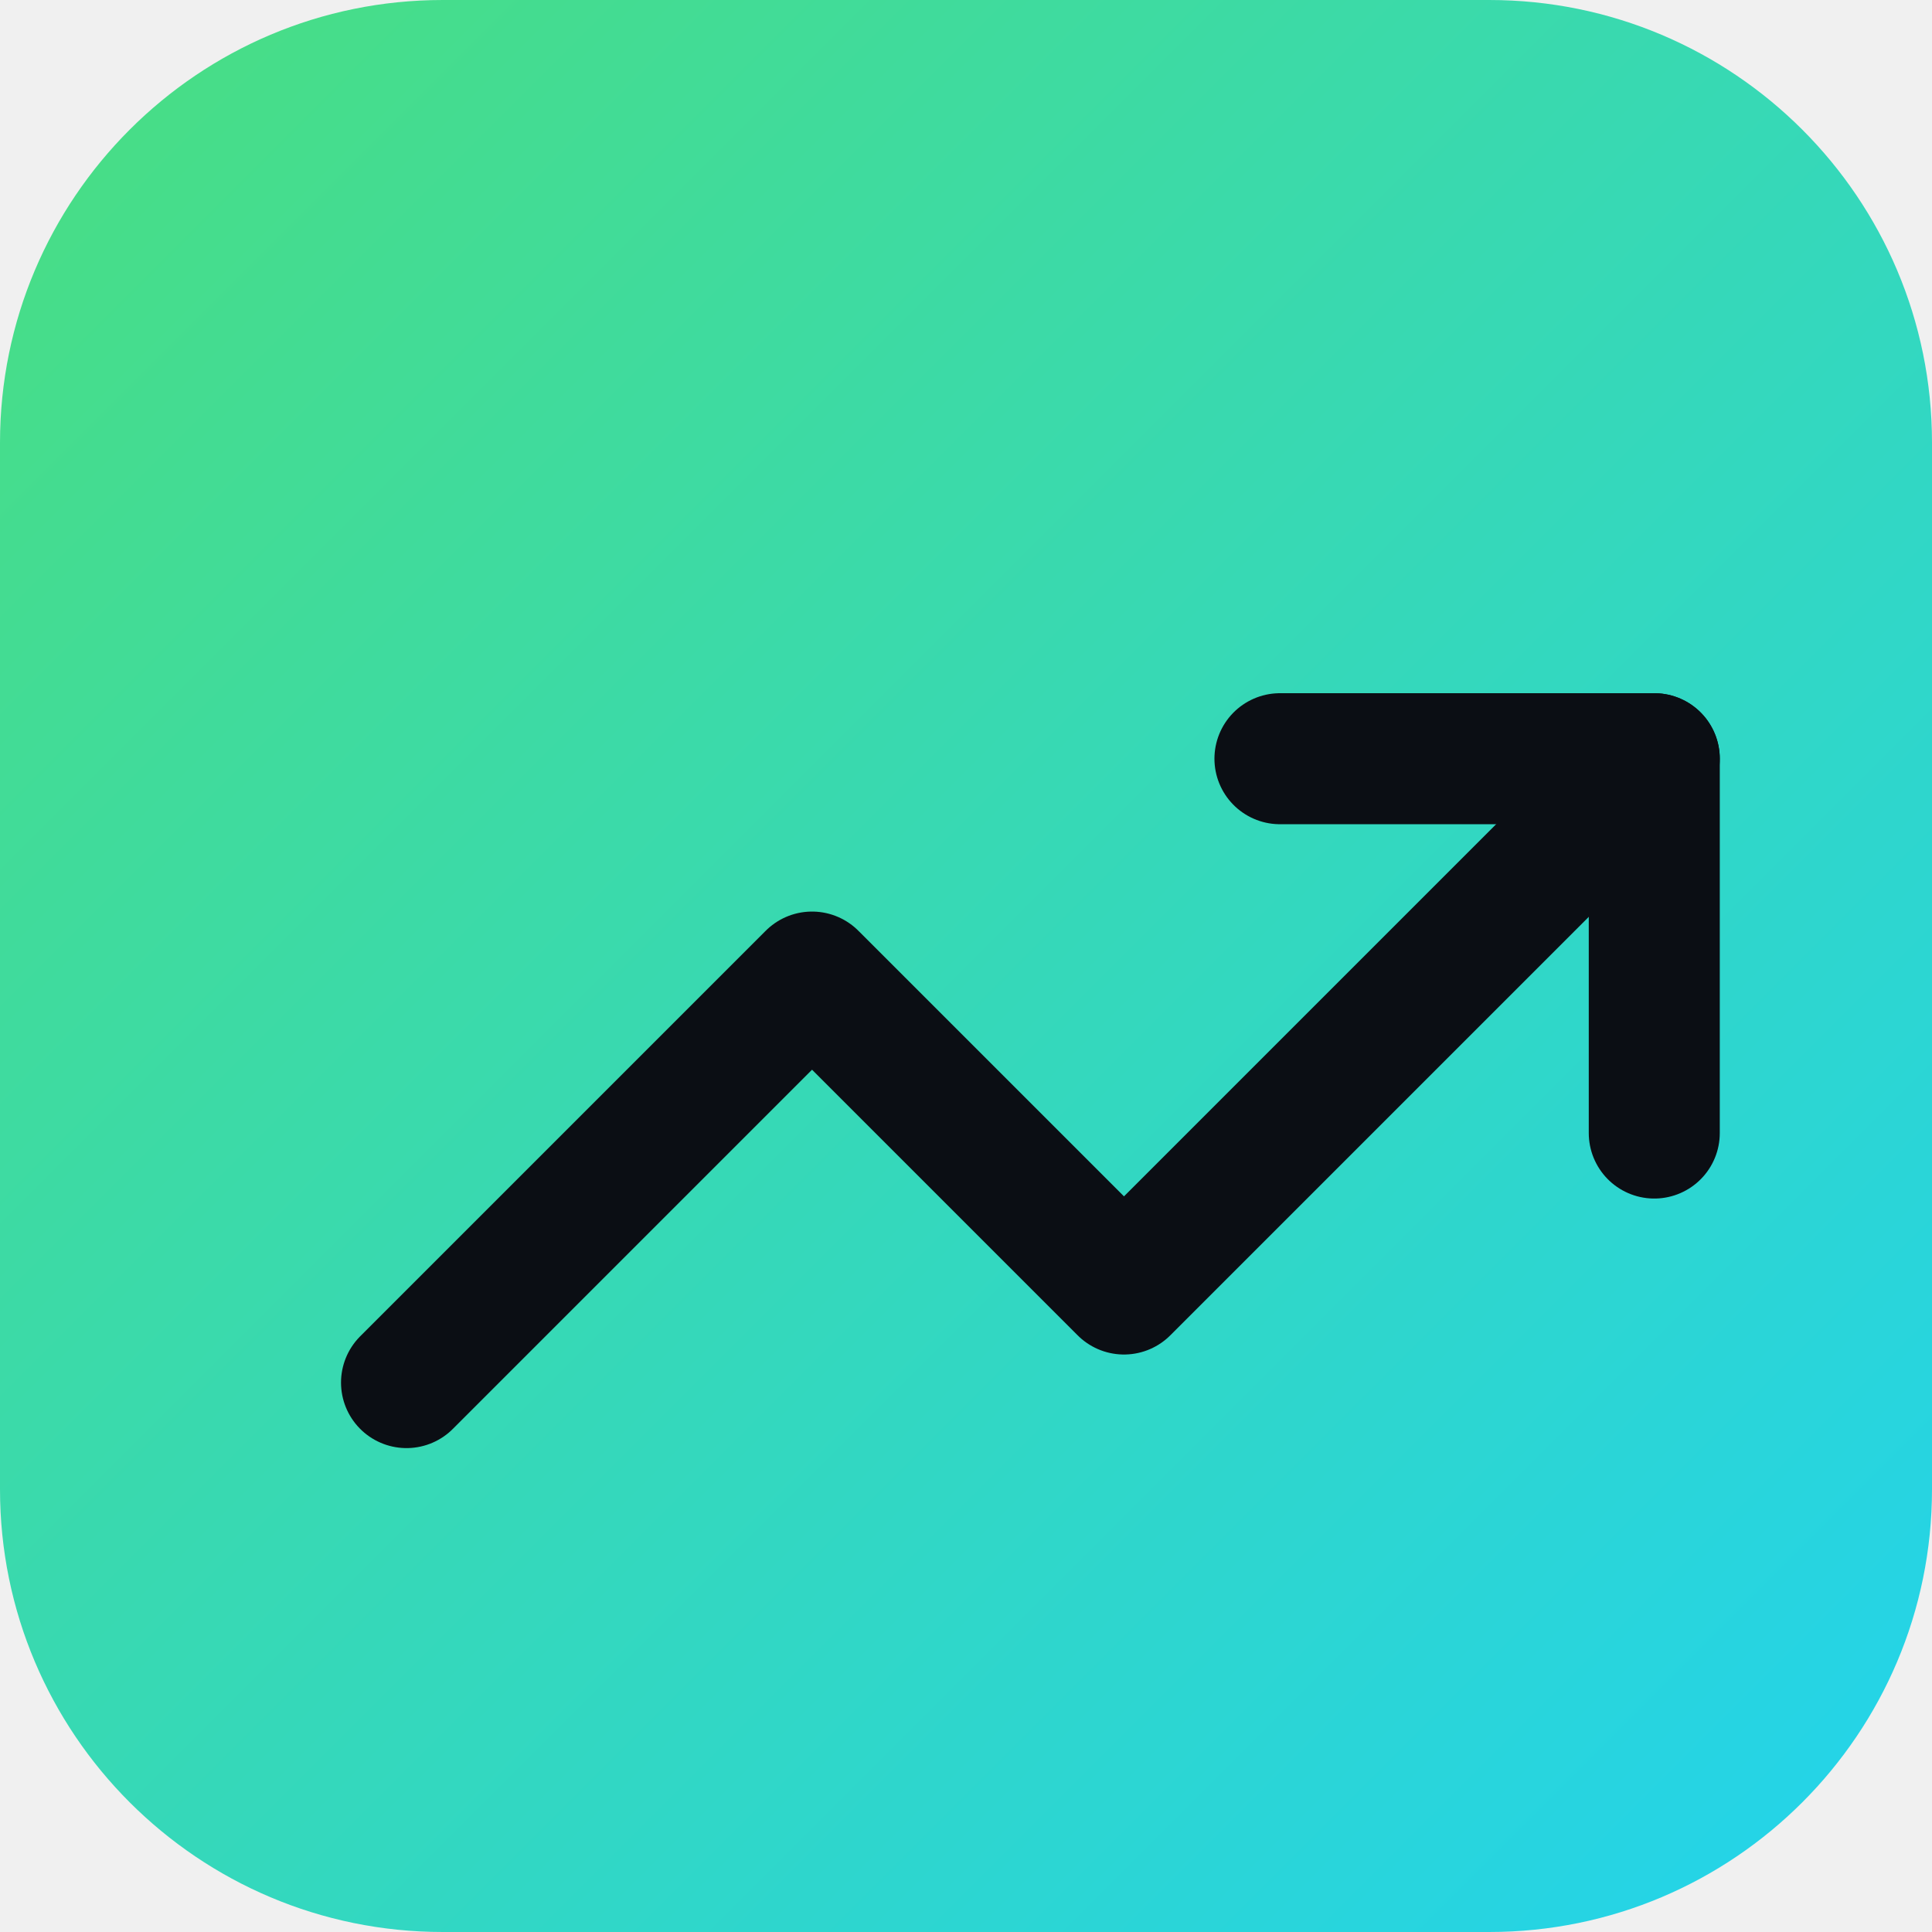
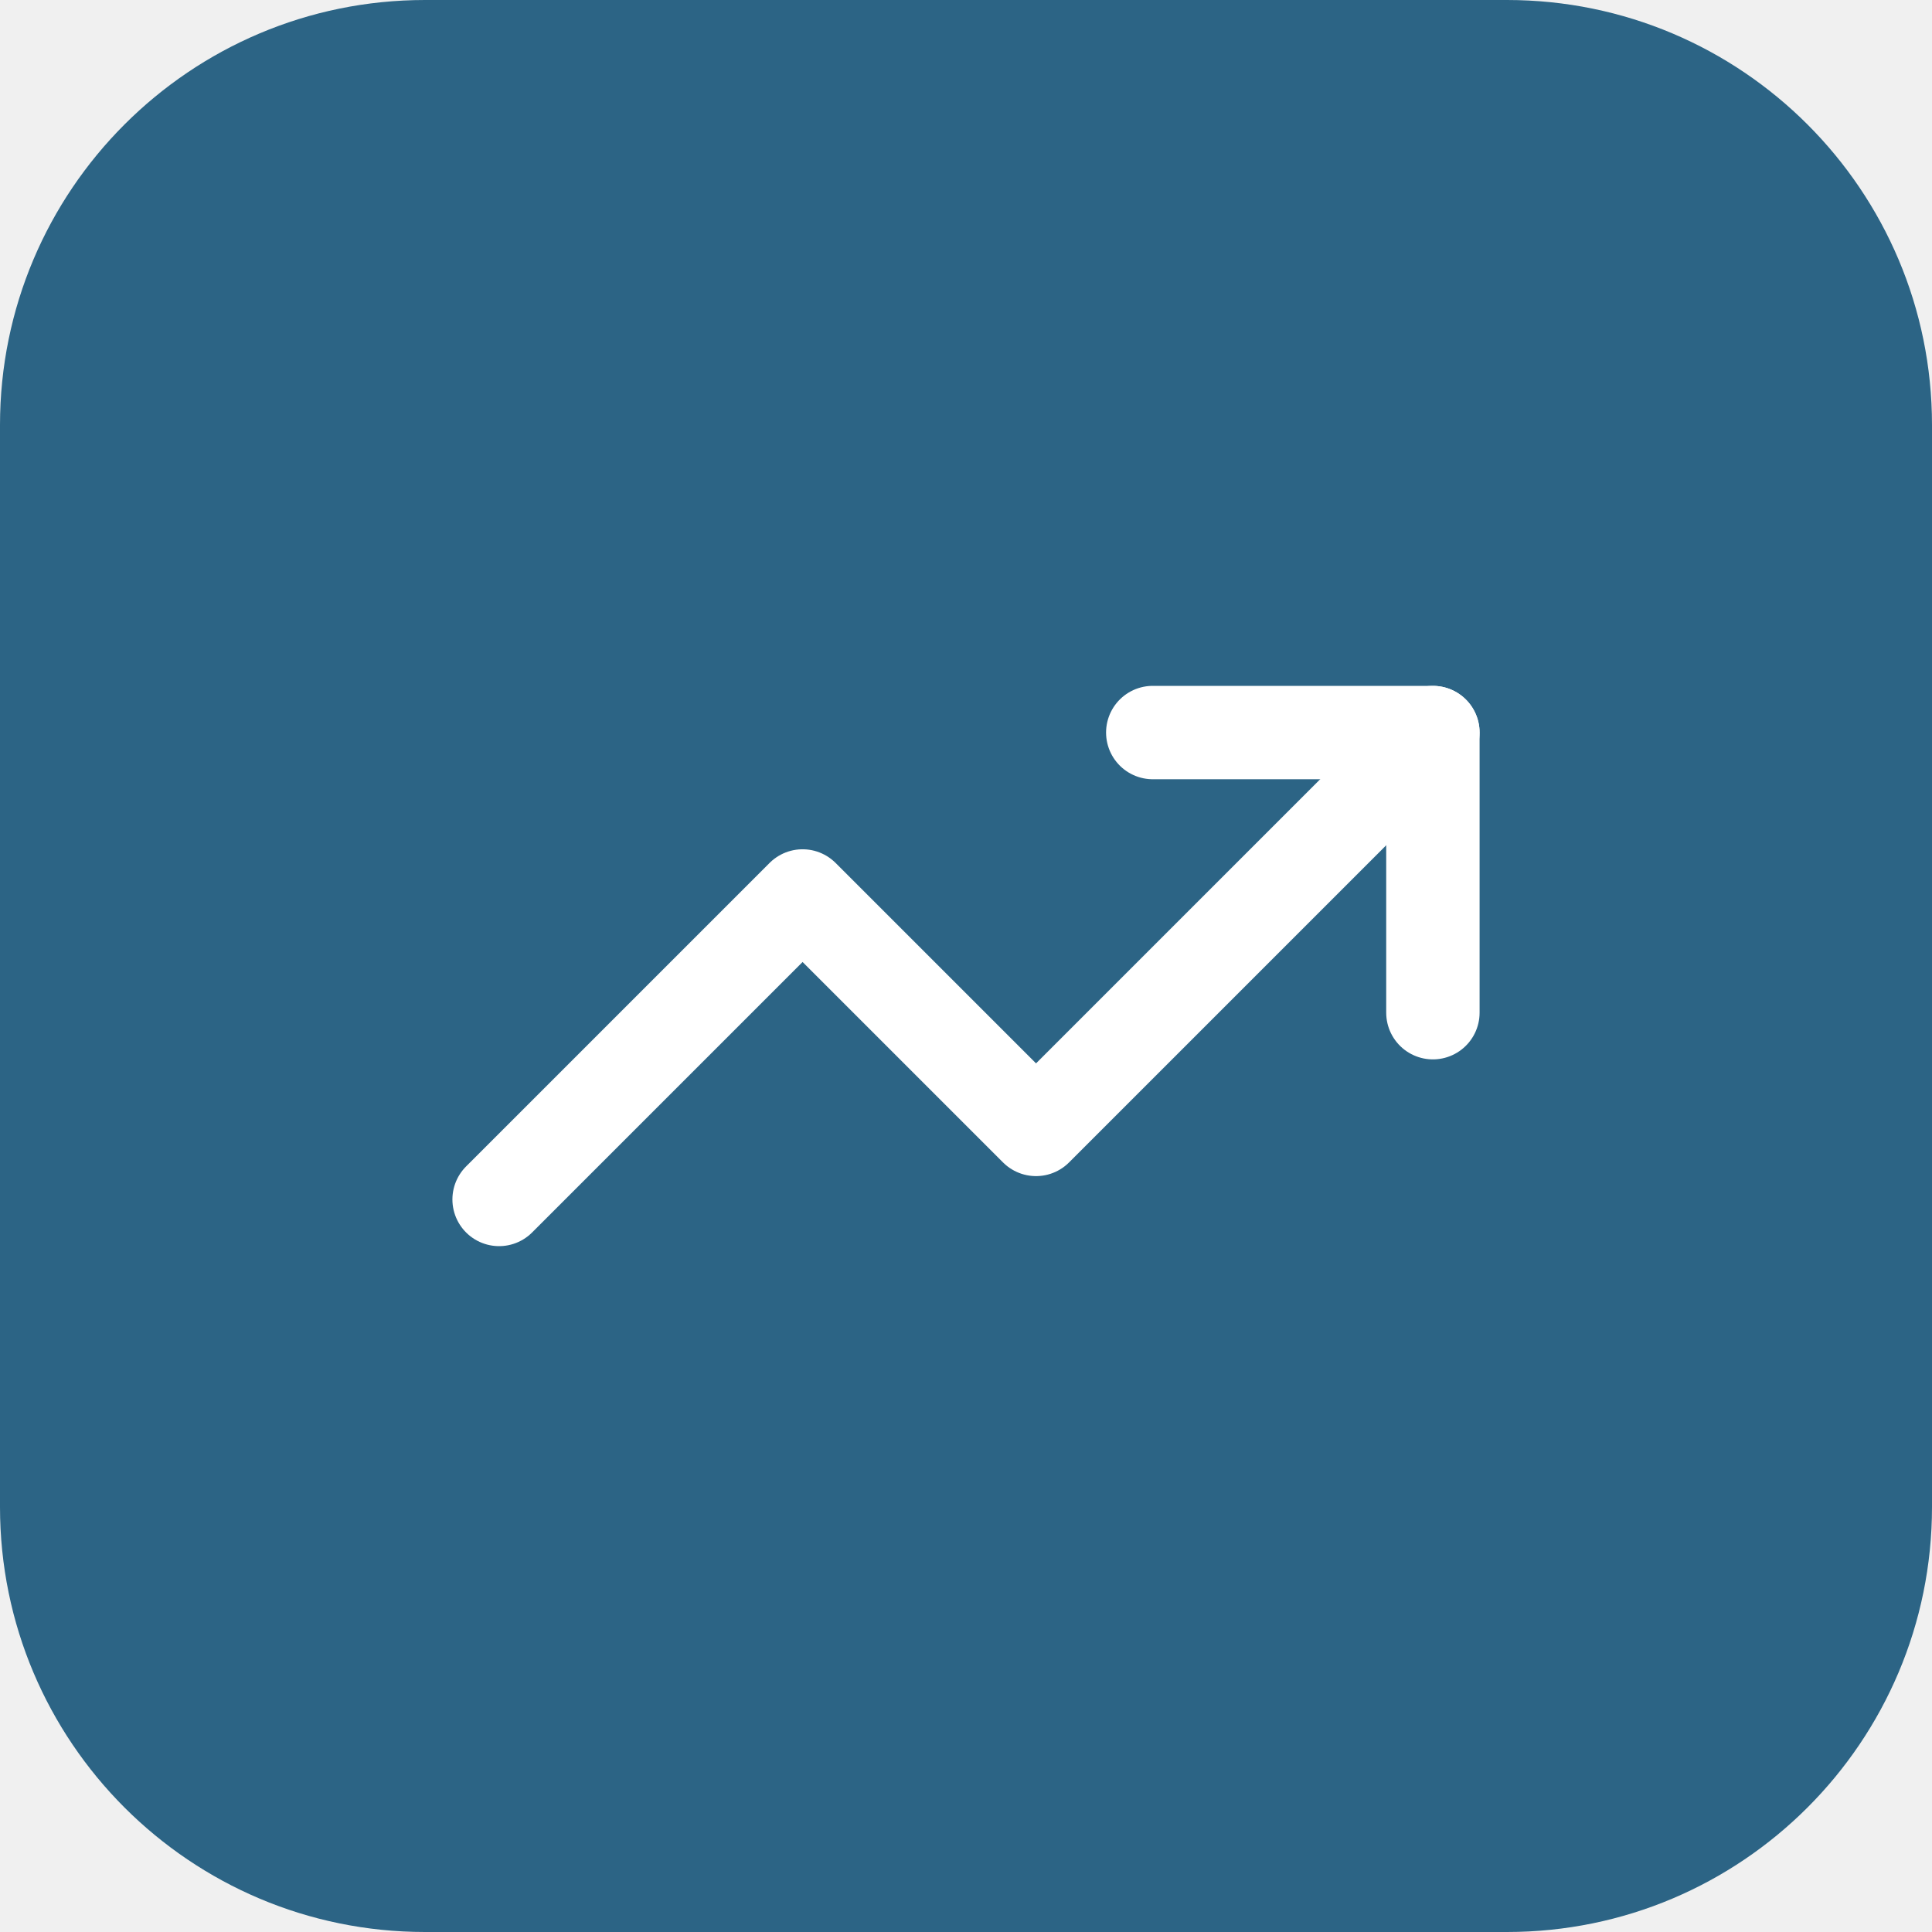
- <svg xmlns="http://www.w3.org/2000/svg" viewBox="0 0 48 48">
-   <defs>
-     <linearGradient id="g" x1="0" y1="0" x2="1" y2="1">
-       <stop offset="0" stop-color="#4ade80" />
-       <stop offset="1" stop-color="#22d3ee" />
-     </linearGradient>
-   </defs>
-   <rect width="48" height="48" rx="11" fill="url(#g)" />
-   <g transform="translate(7,8) scale(1.55)" fill="none" stroke="#0b0e14" stroke-width="2.1" stroke-linecap="round" stroke-linejoin="round">
+ <svg xmlns="http://www.w3.org/2000/svg" viewBox="0 0 48 48" role="img" aria-label="fiance">
+   <rect width="48" height="48" rx="10.56" fill="#2C6485" />
+   <g transform="translate(10.08,10.08) scale(1.16)" fill="none" stroke="#FFFFFF" stroke-width="2" stroke-linecap="round" stroke-linejoin="round">
    <polyline points="22 7 13.5 15.5 8.5 10.5 2 17" />
    <polyline points="16 7 22 7 22 13" />
  </g>
</svg>
